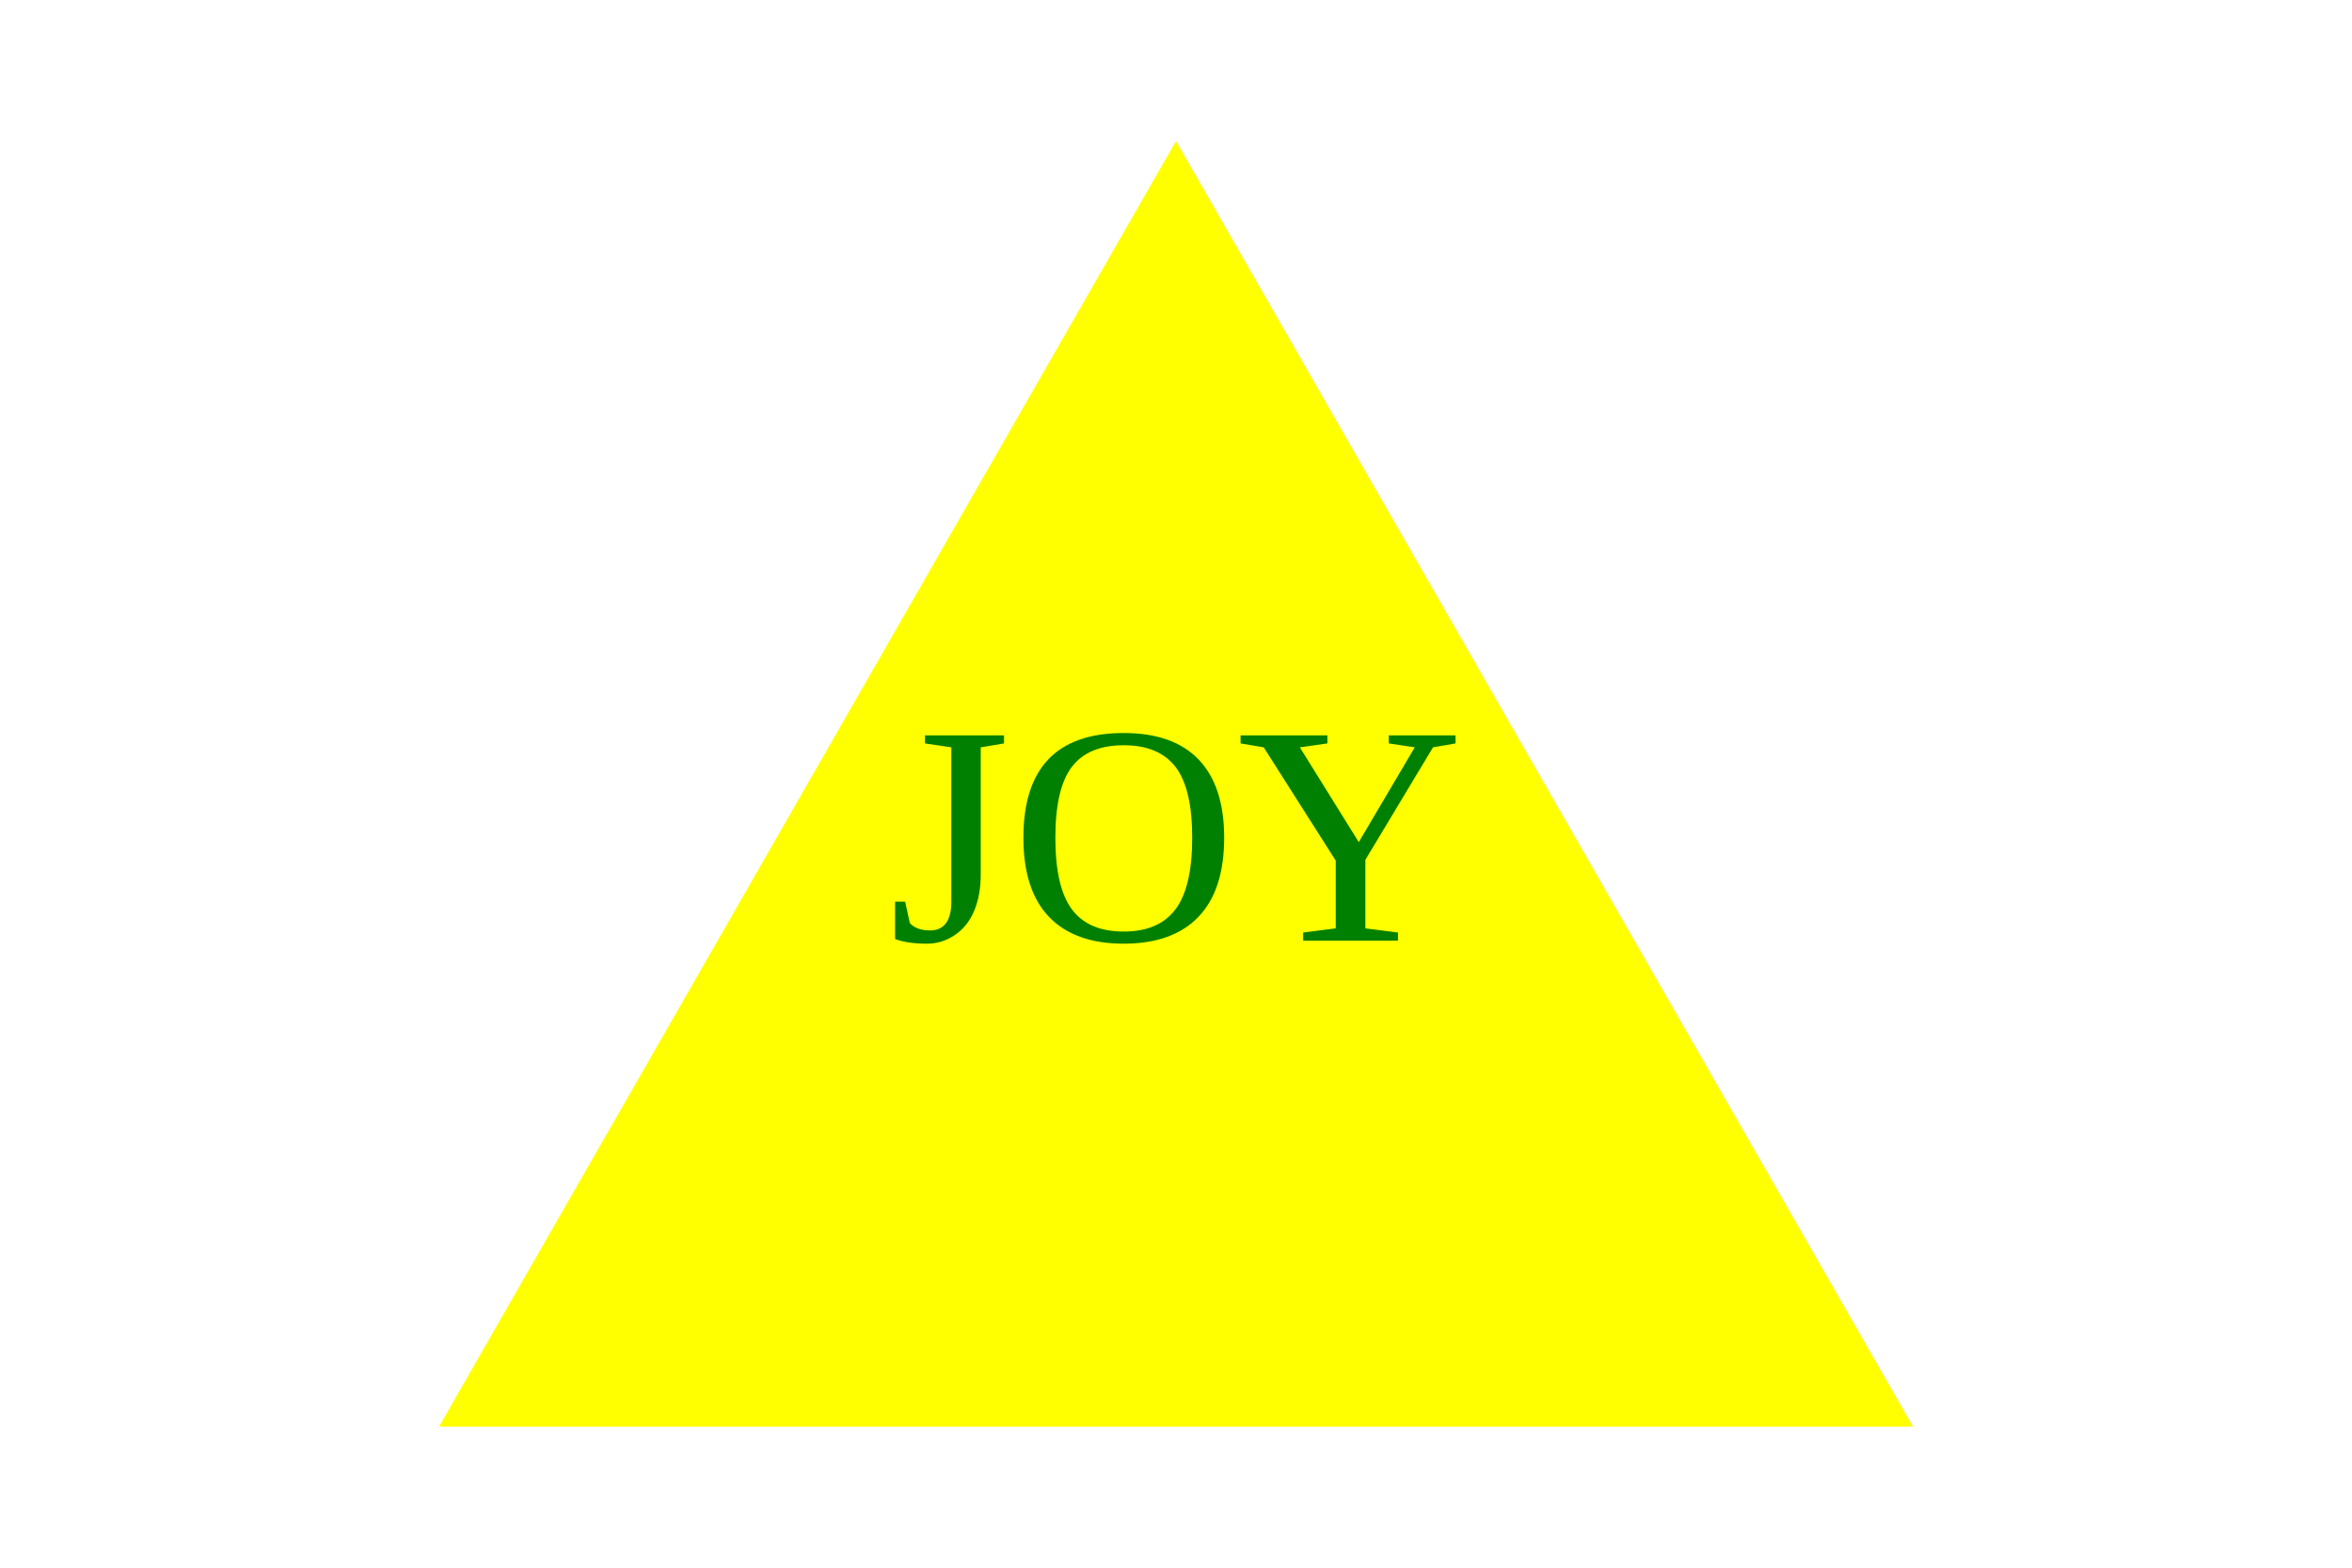
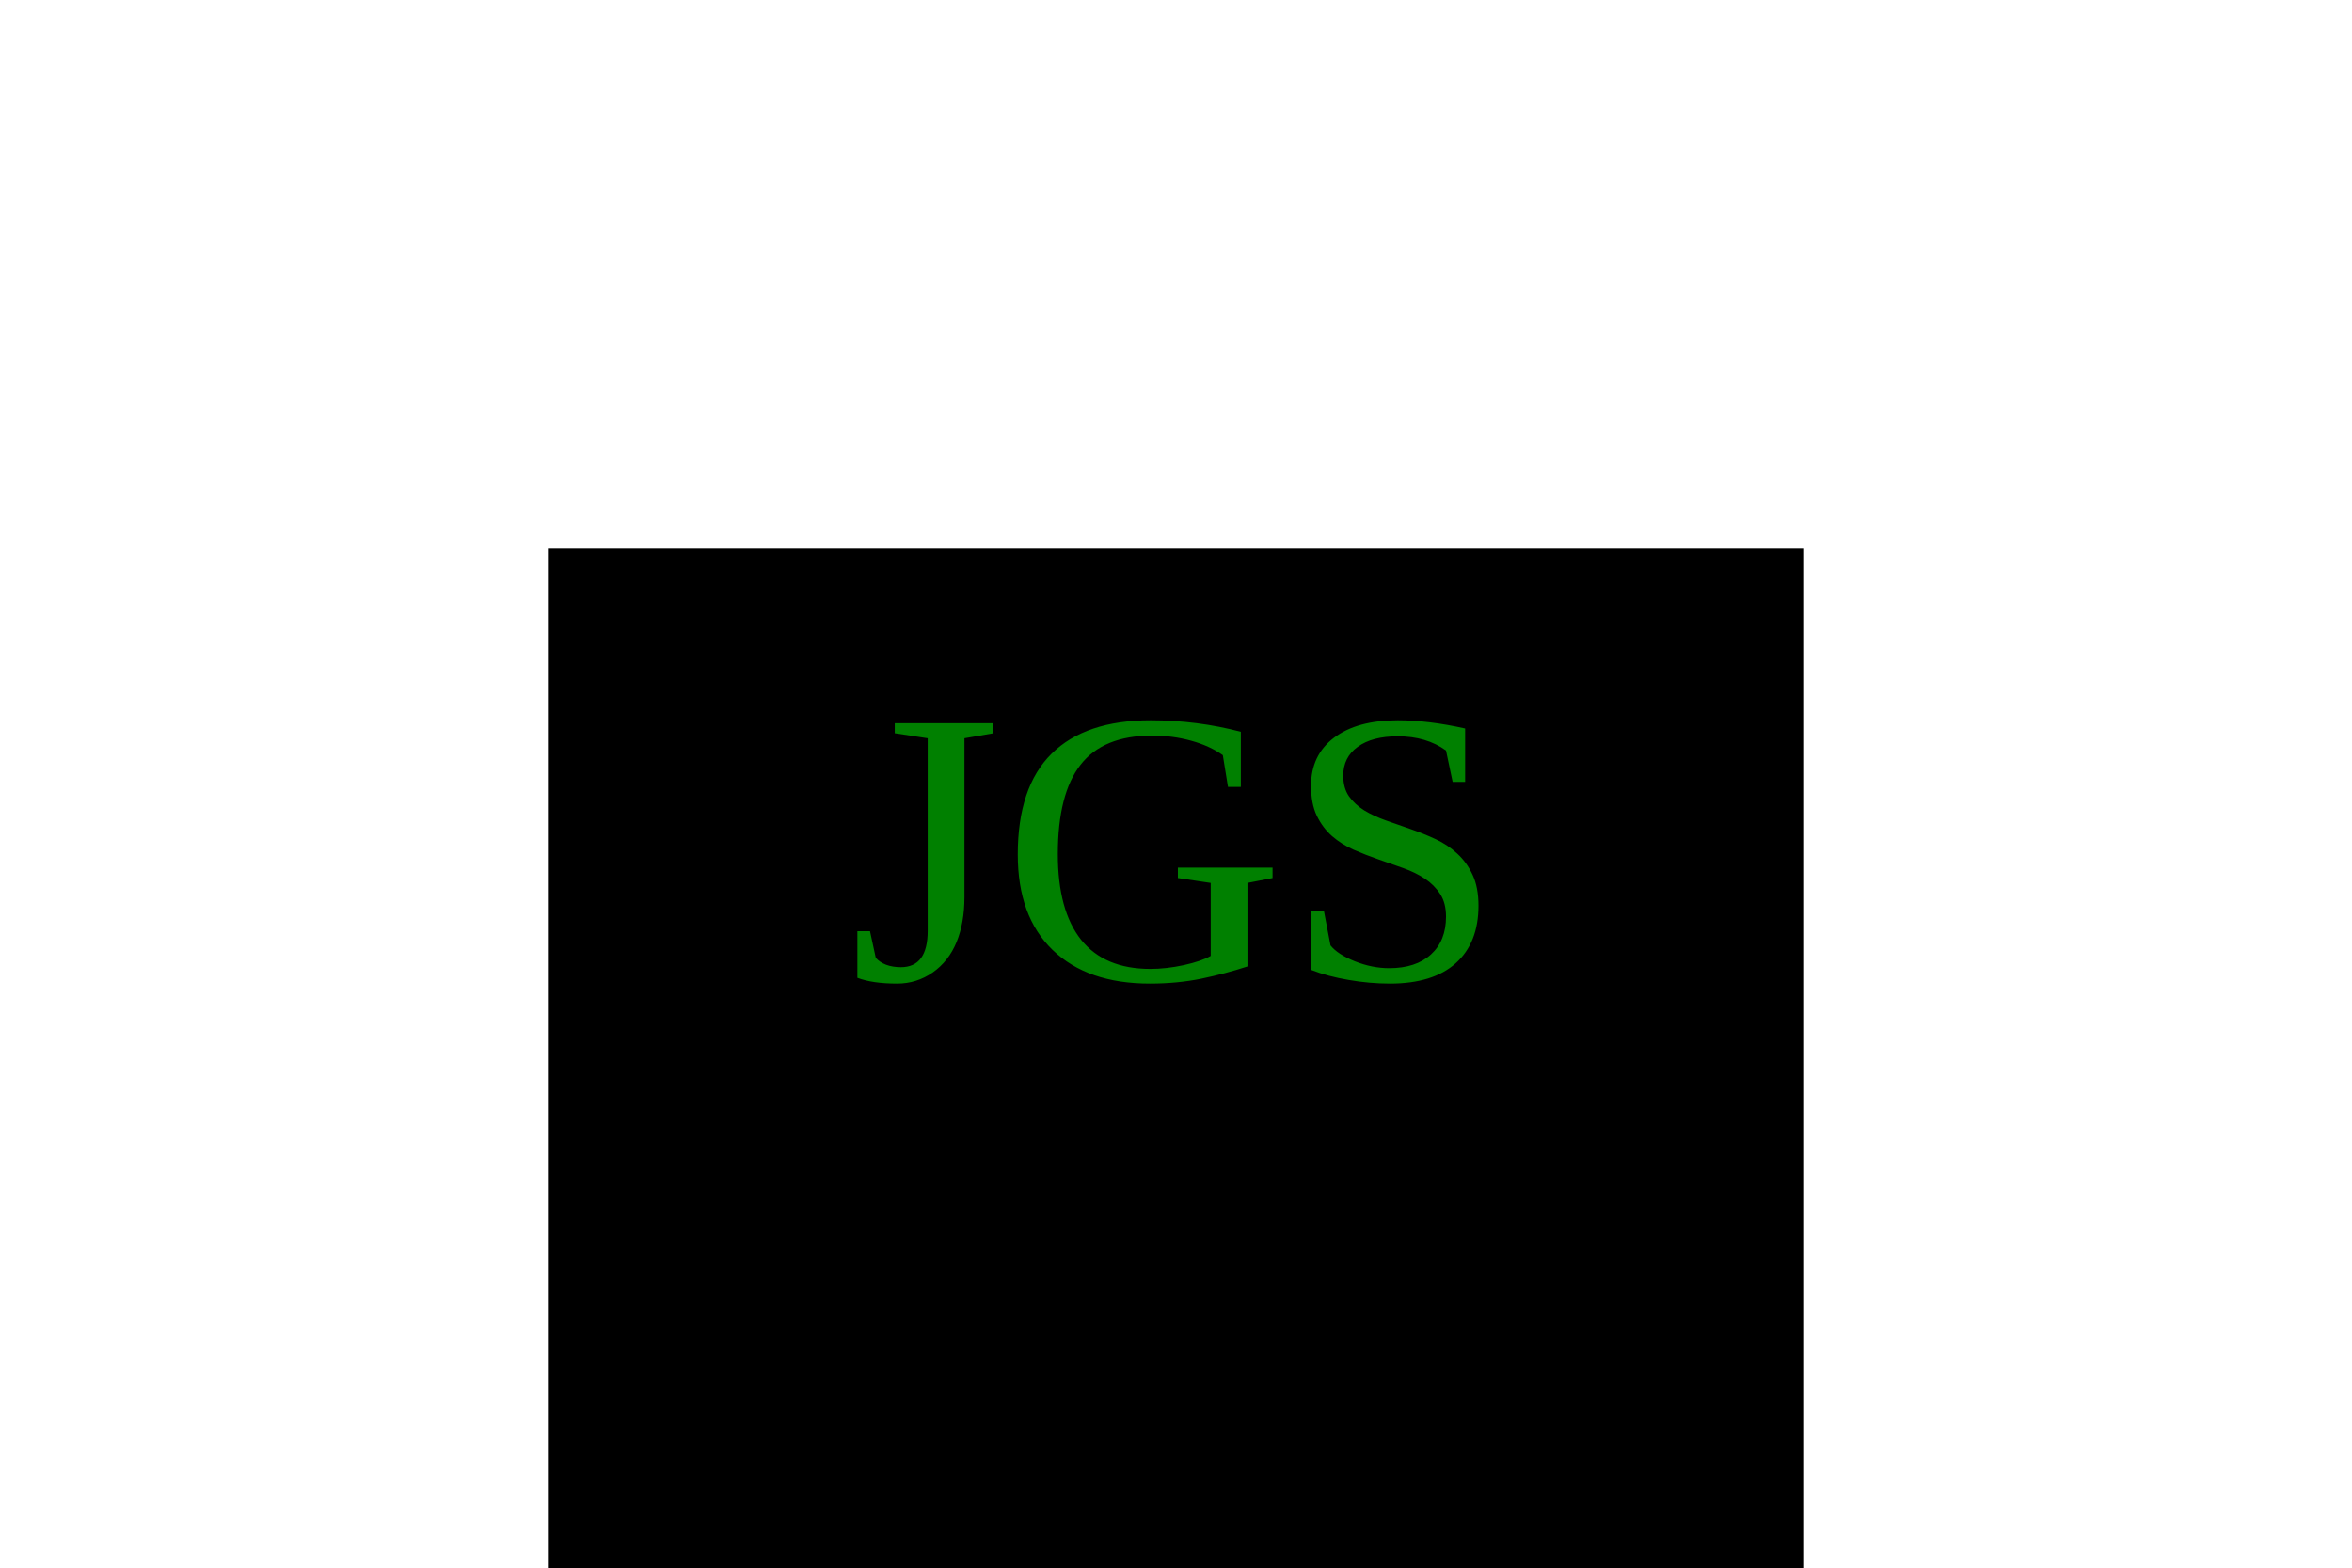
<svg xmlns="http://www.w3.org/2000/svg" width="300" height="200">
-   <polygon points="150, 18 244, 182 56, 182" fill="yellow" />
-   <text x="150" y="120" text-anchor="middle" font-size="40" fill="green">JOY</text>
+   <rect x="70" y="70" width="160" height="160" fill="black" />
+   <text x="150" y="125" text-anchor="middle" font-size="50" fill="green">JGS</text>
</svg>
